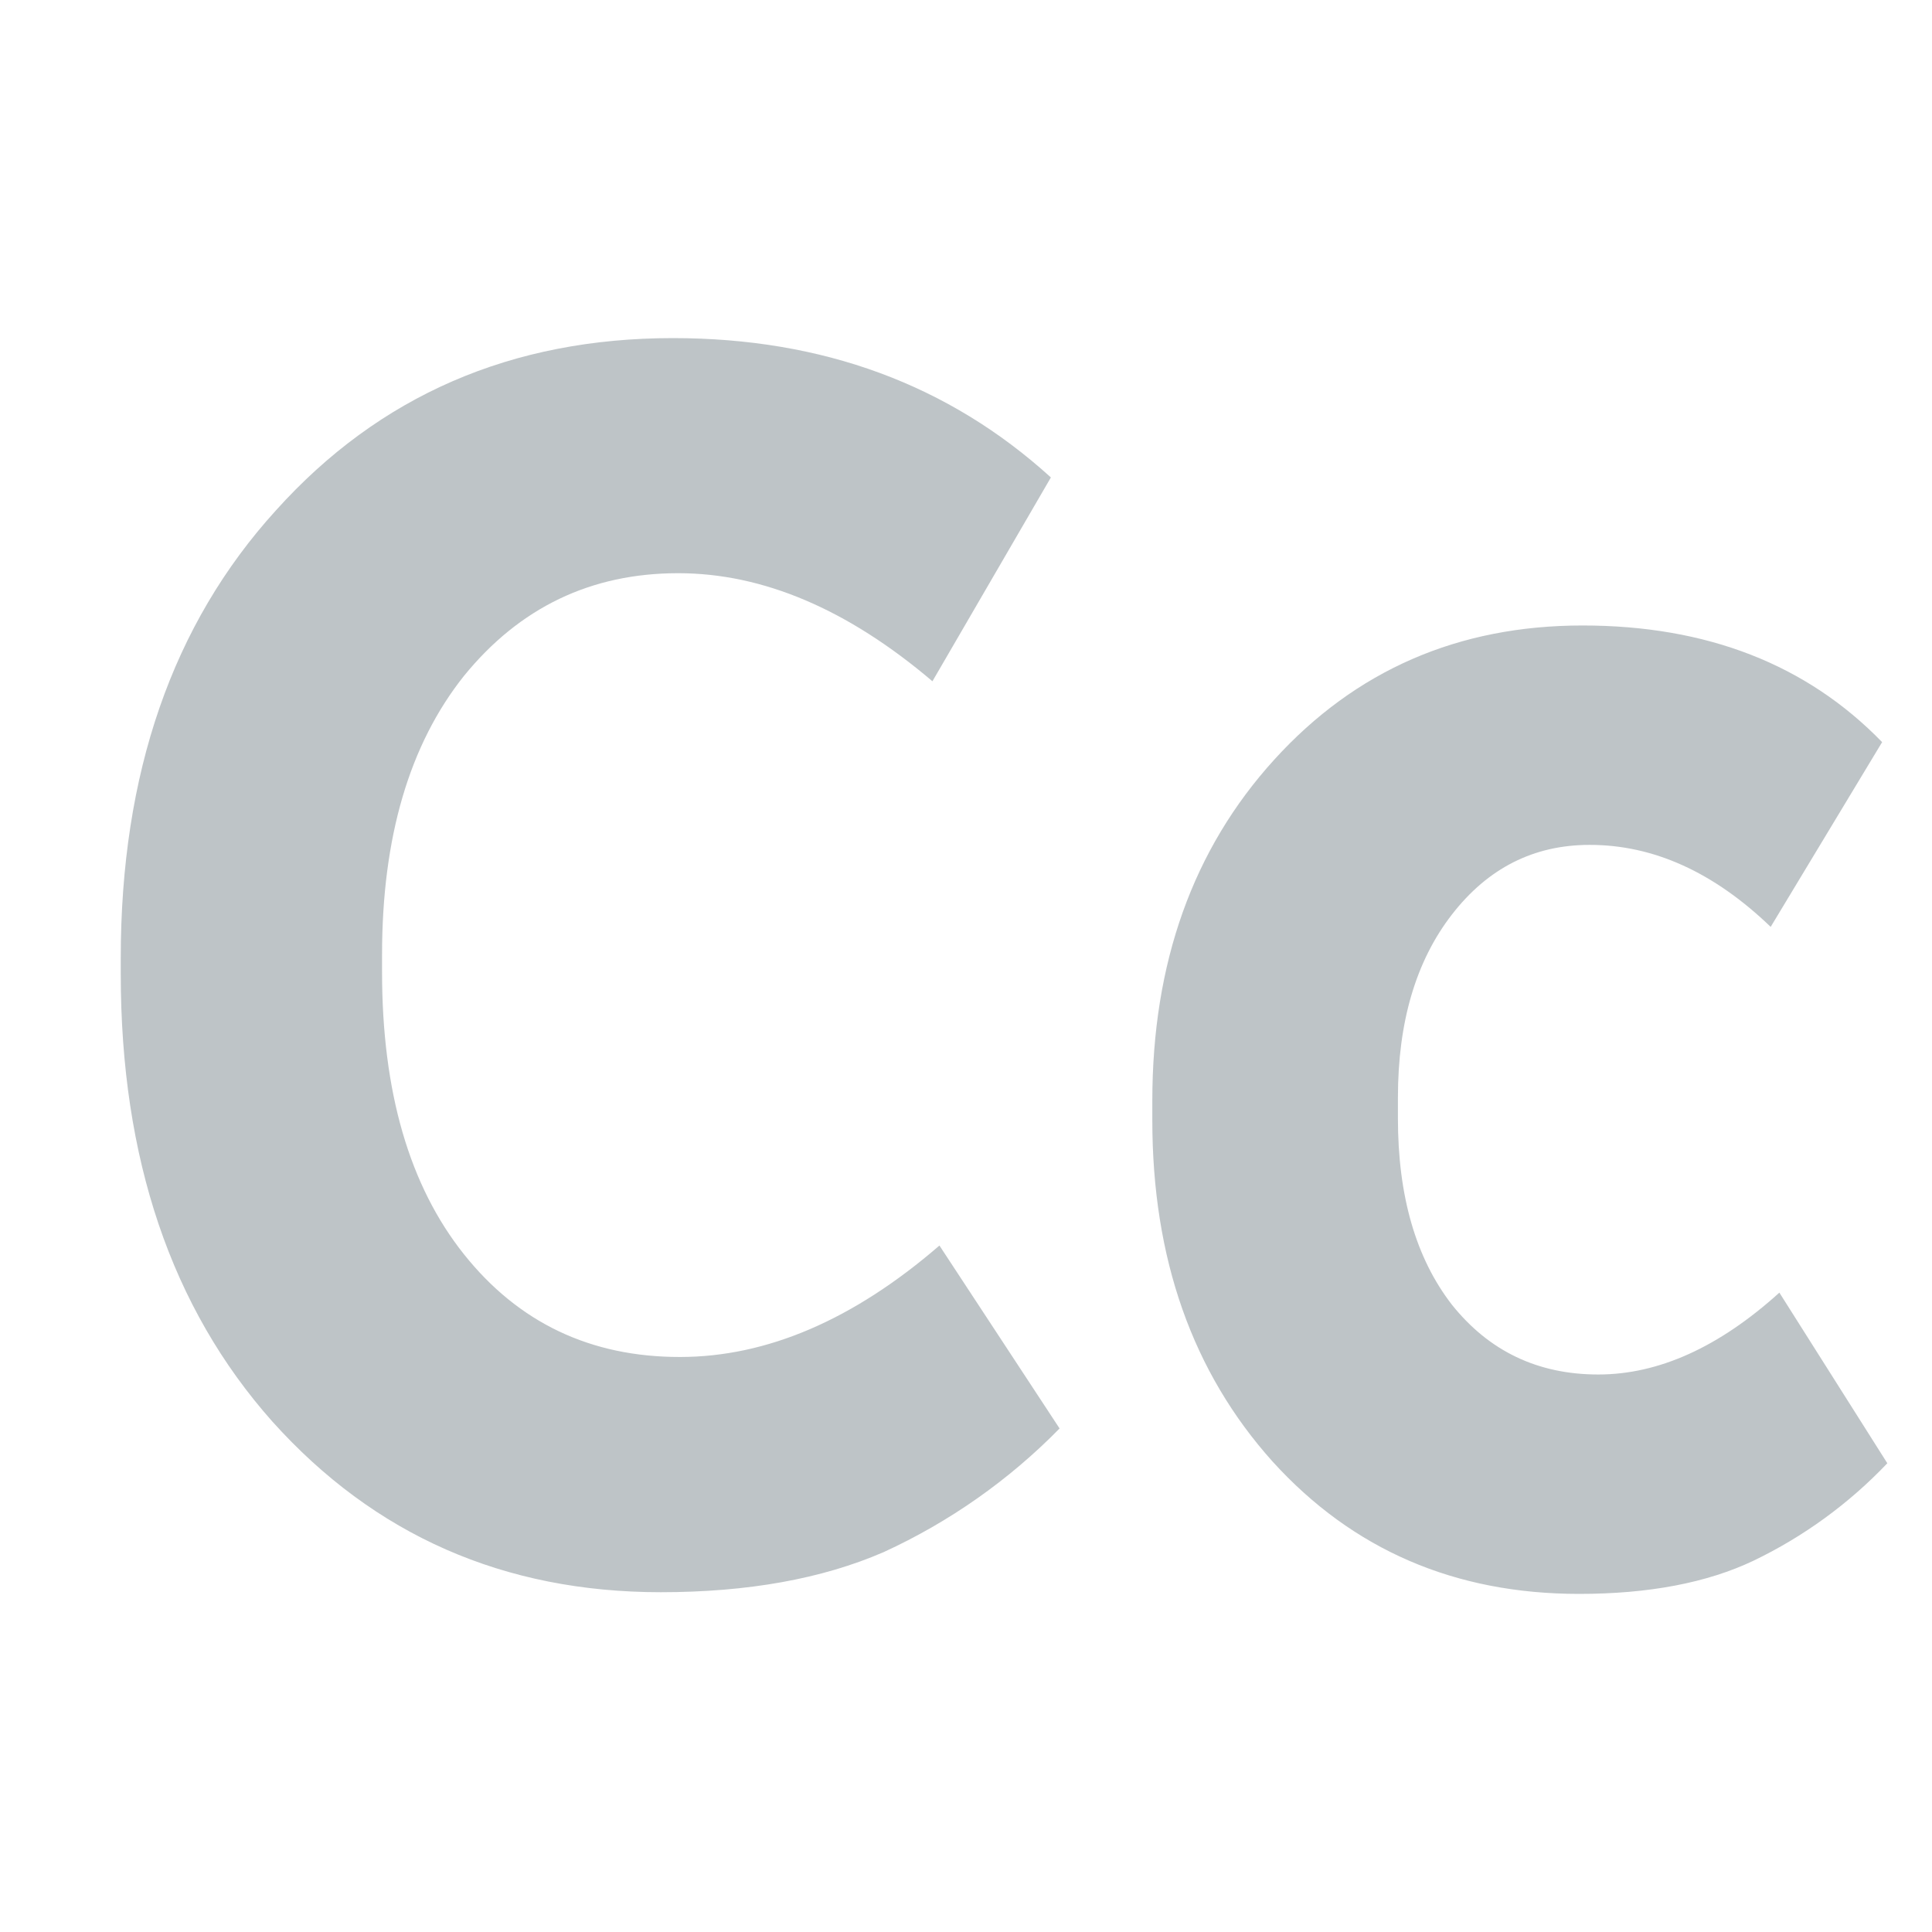
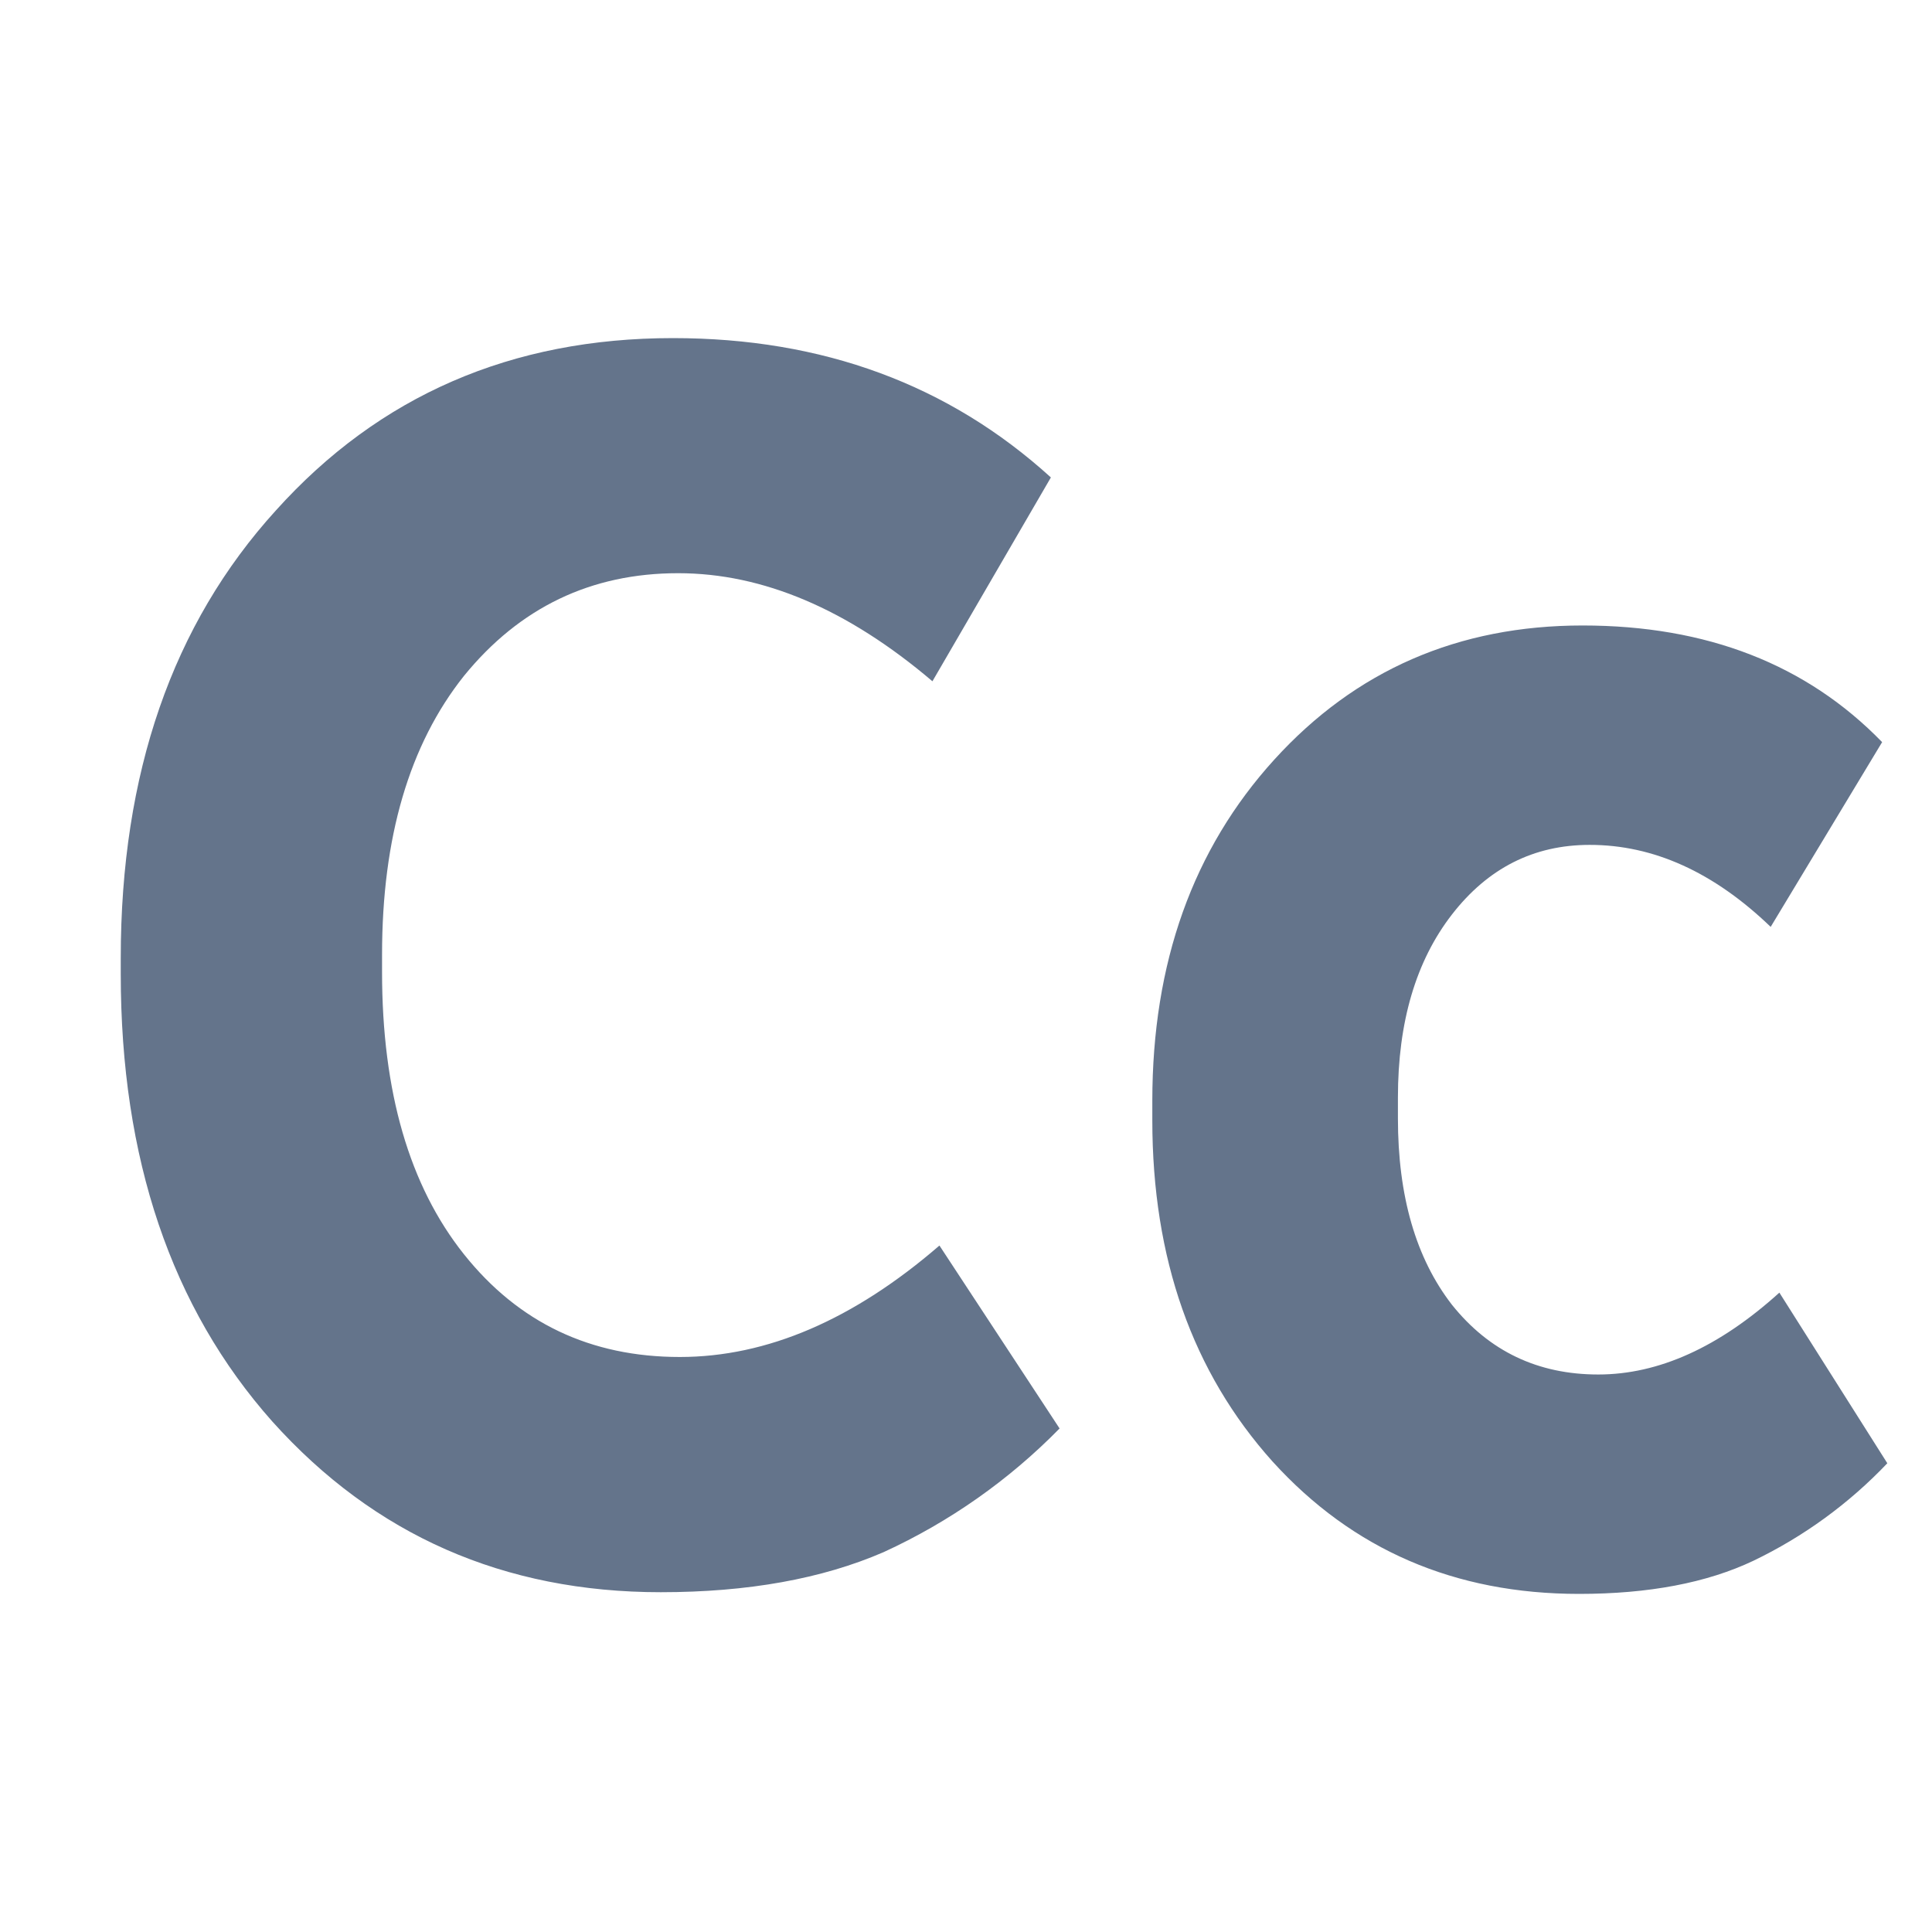
<svg xmlns="http://www.w3.org/2000/svg" width="16" height="16" viewBox="0 0 16 16" fill="none">
-   <path d="M8.775 11.83a4.9 4.9 0 0 1-1.457 1.024q-.765.332-1.846.332-1.947 0-3.217-1.414Q1 10.359 1 8.065v-.13q0-2.294 1.284-3.707Q3.568 2.8 5.573 2.8q1.86 0 3.13 1.154l-.981 1.688q-1.053-.895-2.106-.895-1.082 0-1.774.851-.678.852-.678 2.308v.144q0 1.486.678 2.337t1.788.851q1.082 0 2.15-.923zm6.855.288a3.8 3.8 0 0 1-1.11.808q-.578.274-1.443.274-1.543 0-2.538-1.096-.996-1.11-.996-2.827v-.16q0-1.715 1.01-2.826t2.553-1.111 2.481.966l-.923 1.53q-.707-.68-1.5-.679-.693 0-1.14.577t-.447 1.515v.173q0 .966.447 1.543.462.578 1.212.578t1.5-.678z" fill="#7f8b91" fill-opacity=".5" />
+   <path d="M8.775 11.83a4.9 4.9 0 0 1-1.457 1.024q-.765.332-1.846.332-1.947 0-3.217-1.414Q1 10.359 1 8.065v-.13q0-2.294 1.284-3.707Q3.568 2.8 5.573 2.8q1.86 0 3.13 1.154l-.981 1.688q-1.053-.895-2.106-.895-1.082 0-1.774.851-.678.852-.678 2.308v.144q0 1.486.678 2.337t1.788.851q1.082 0 2.15-.923zm6.855.288a3.8 3.8 0 0 1-1.11.808q-.578.274-1.443.274-1.543 0-2.538-1.096-.996-1.11-.996-2.827v-.16q0-1.715 1.01-2.826t2.553-1.111 2.481.966l-.923 1.53q-.707-.68-1.5-.679-.693 0-1.14.577t-.447 1.515v.173q0 .966.447 1.543.462.578 1.212.578t1.5-.678z" fill="#64748B" />
</svg>
